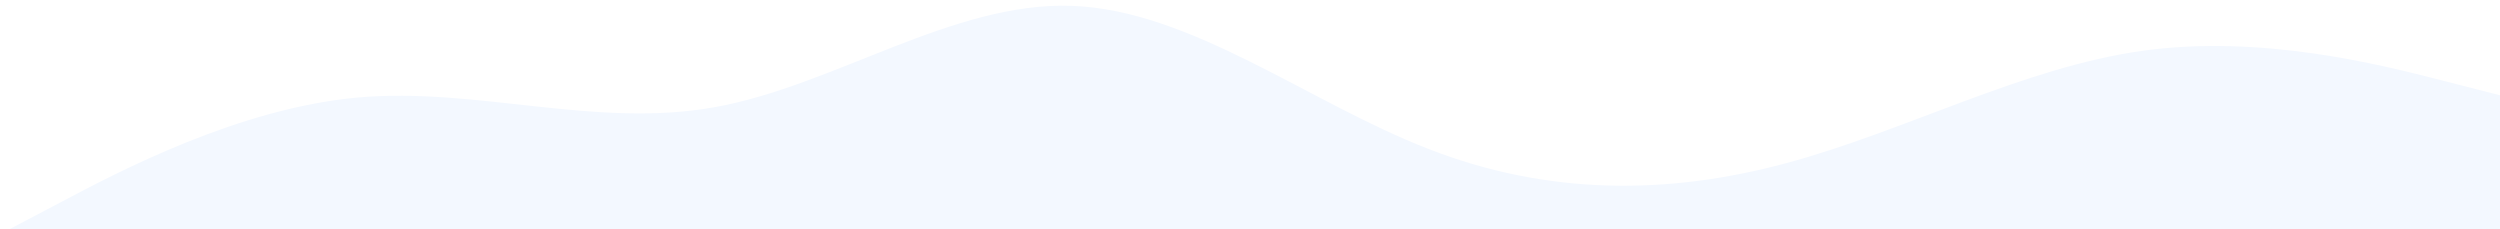
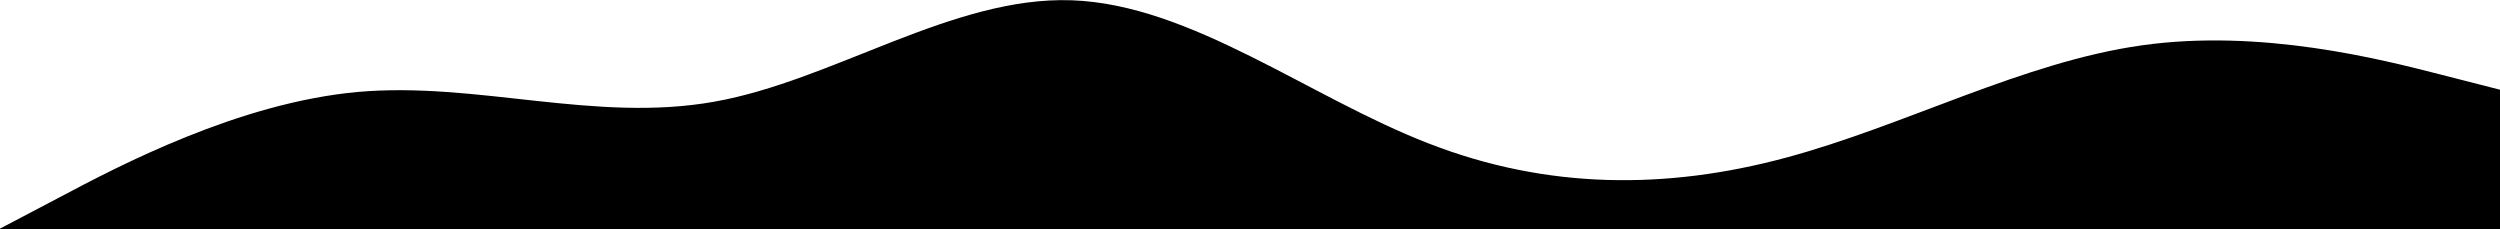
<svg xmlns="http://www.w3.org/2000/svg" version="1.1" id="visual" x="0px" y="0px" viewBox="0 0 900 82.3" style="enable-background:new 0 0 900 82.3;" xml:space="preserve">
-   <path fill="#F3F8FF" d="M900,34.3v50H0L21.5,73C43,61.6,86,39,128.8,35.1c42.9-3.8,85.5,11.2,128.4,3.5C300,31,343,0.6,385.8,2.1  c42.9,1.5,85.5,34.9,128.4,51.5C557,70.3,600,70.3,642.8,58.8c42.9-11.5,85.5-34.5,128.4-40.5c42.8-6,85.8,5,107.3,10.5L900,34.3z" />
+   <path class="fill-dark-white" d="M878.5,26.8C857,21.3,814,10.3,771.2,16.3c-42.9,6-85.5,29-128.4,40.5C600,68.3,557,68.3,514.2,51.6  C471.3,35,428.7,1.6,385.8,0.1C343-1.4,300,29,257.2,36.6c-42.9,7.7-85.5-7.3-128.4-3.5C86,37,43,59.6,21.5,71L0,82.3v2h900v-2v-50  L878.5,26.8z" />
</svg>
